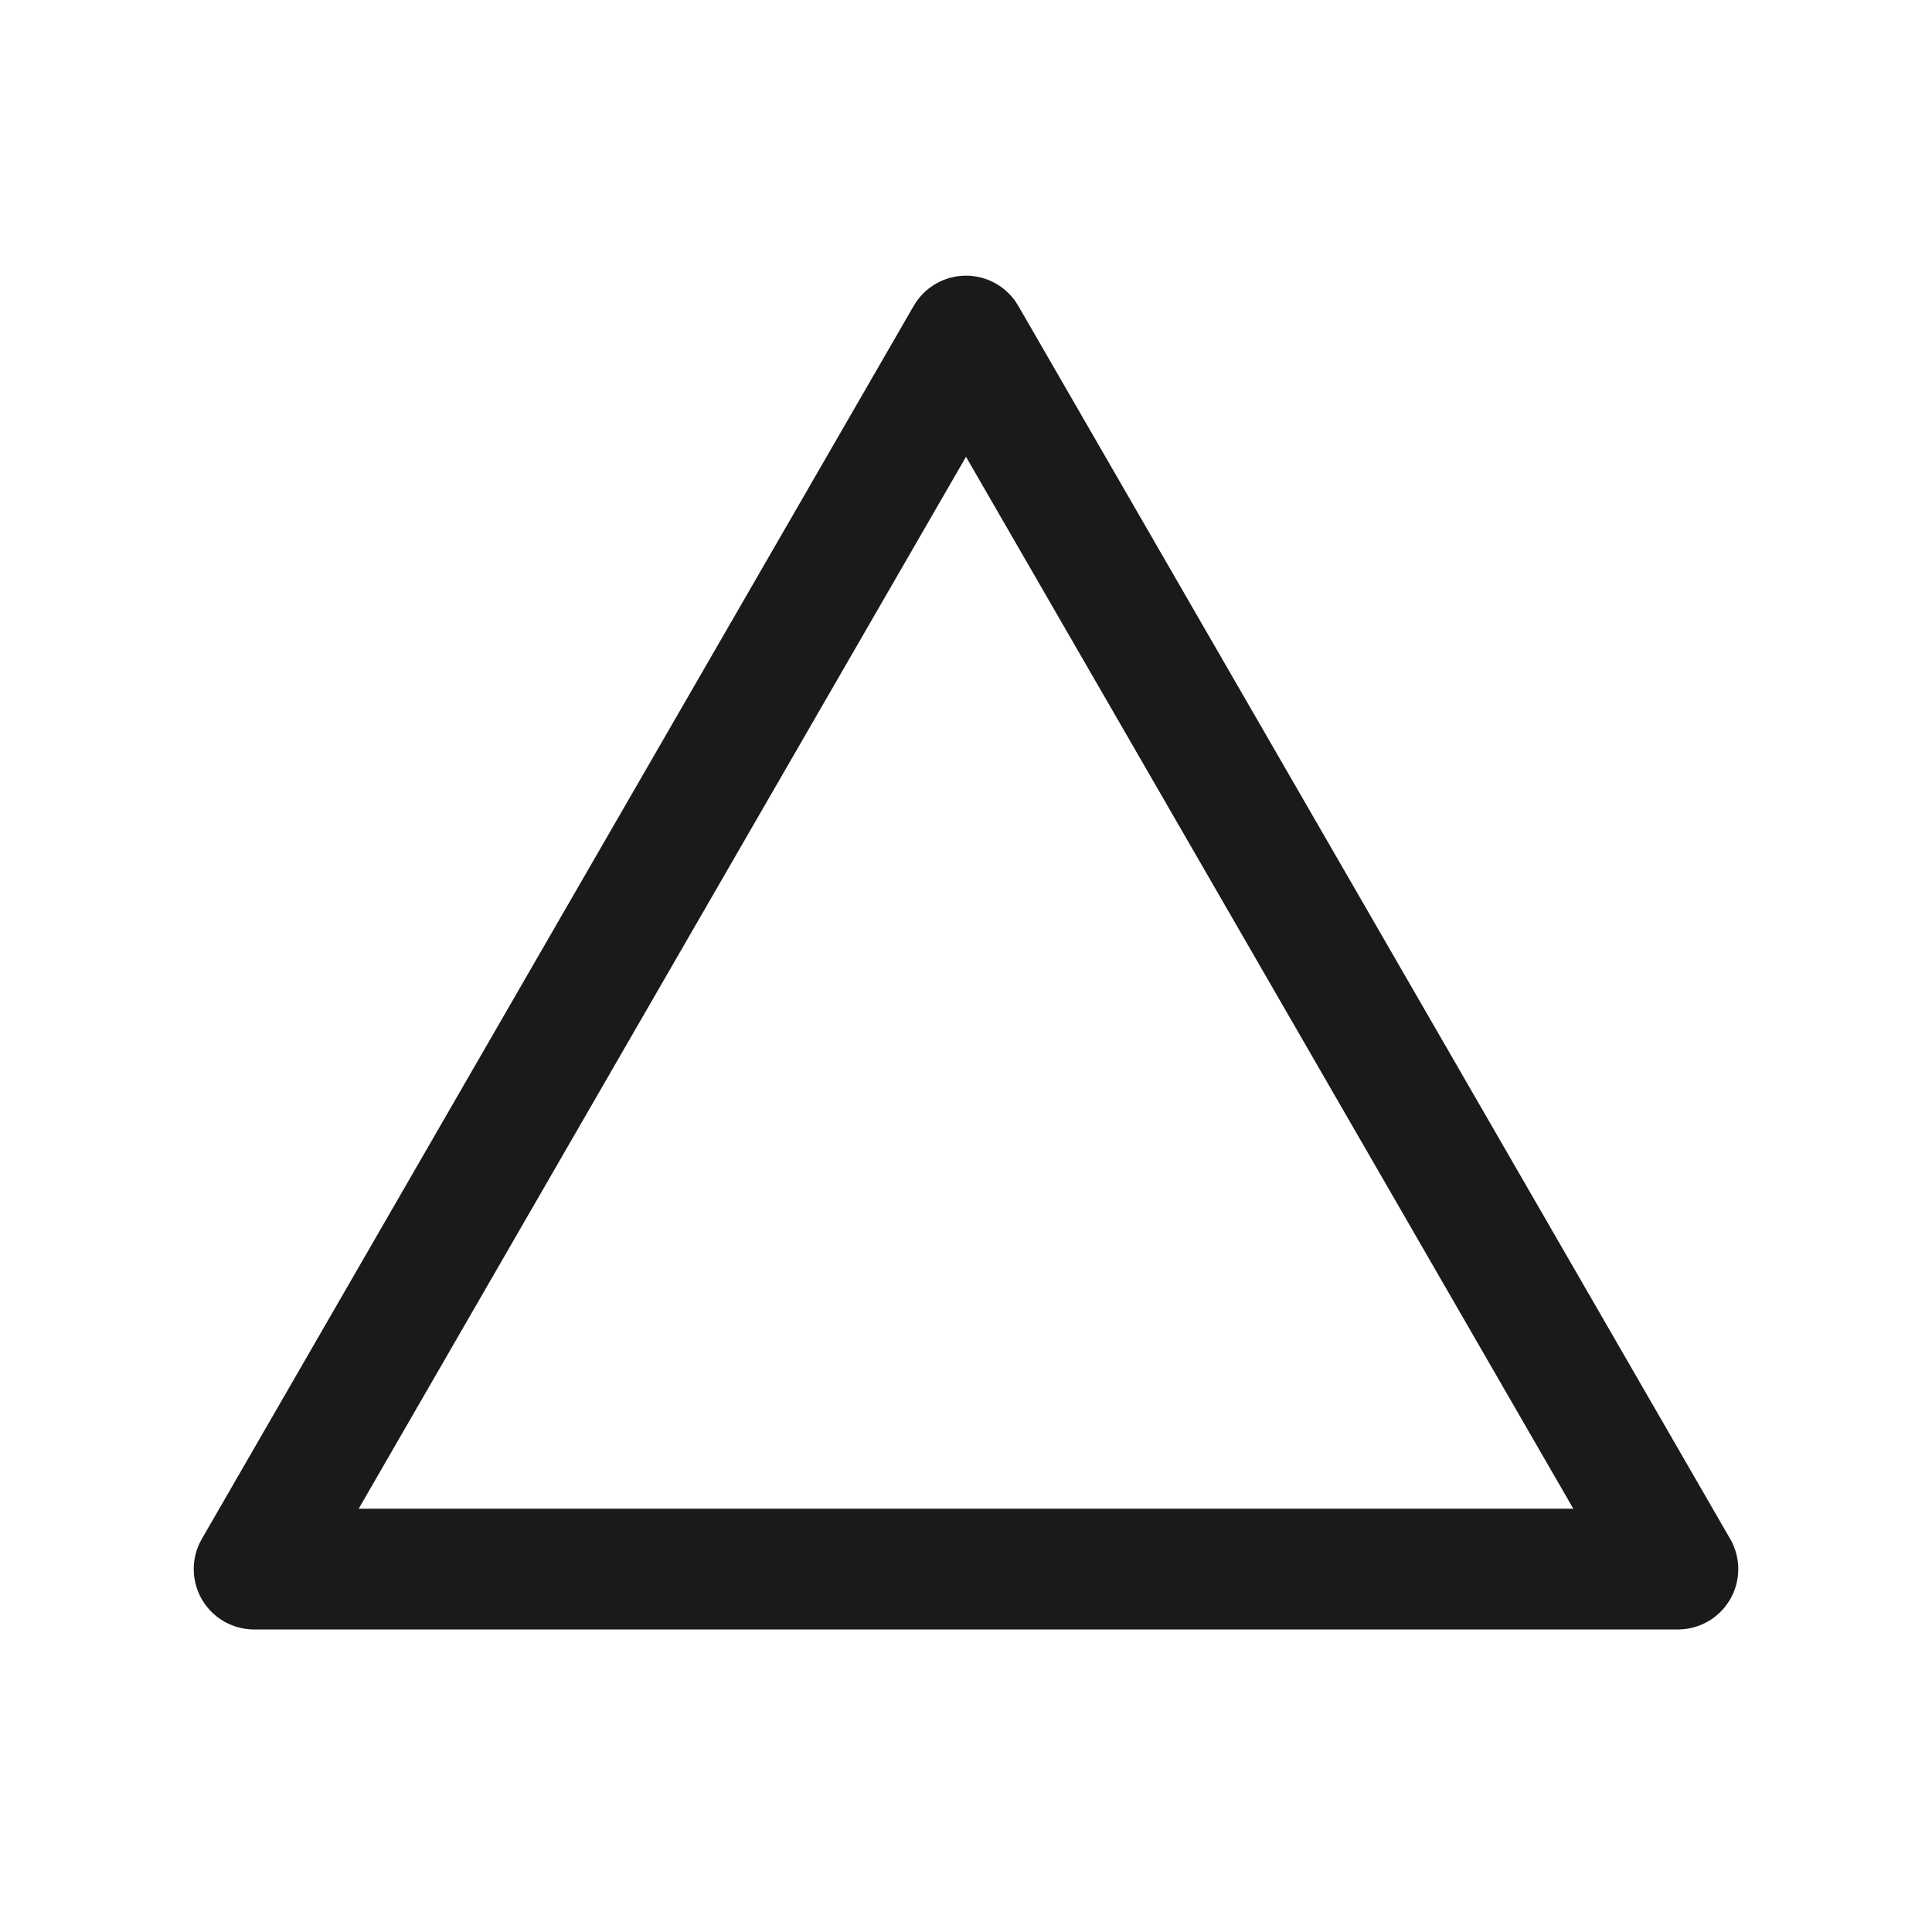
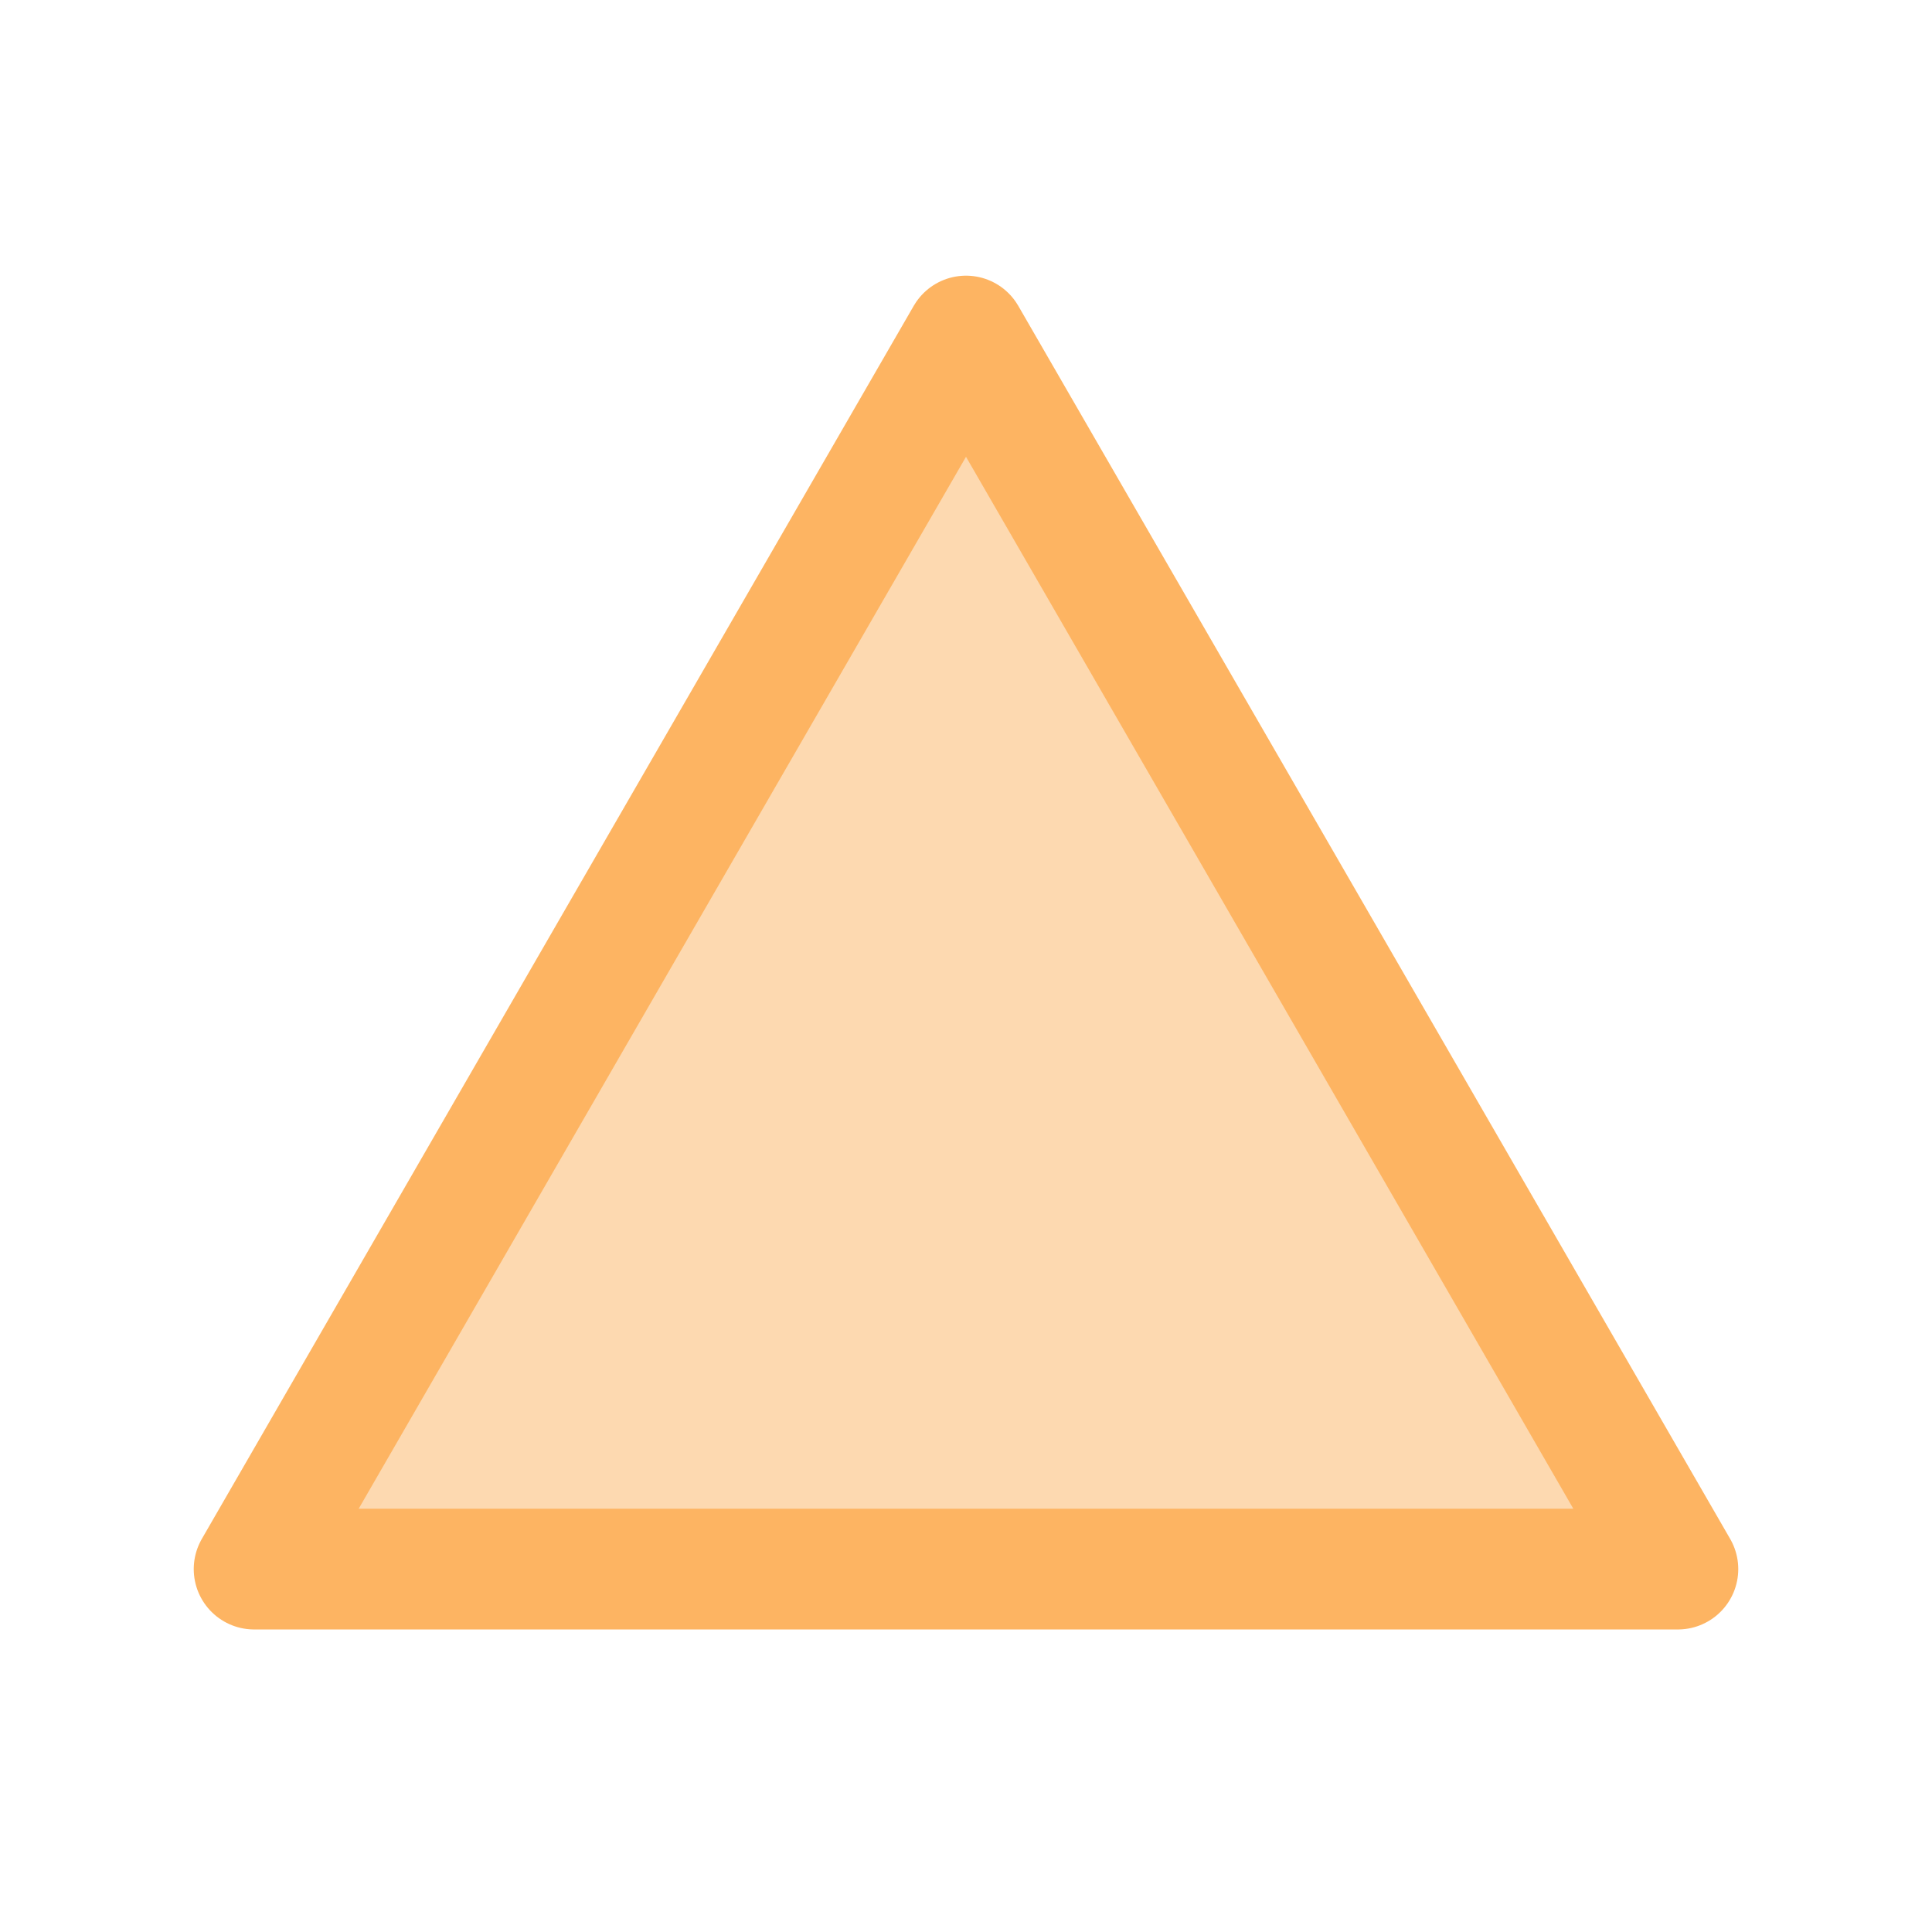
<svg xmlns="http://www.w3.org/2000/svg" width="32" height="32" viewBox="0 0 32 32" version="1.1" id="svg5">
  <defs id="defs2">
    </defs>
  <g id="layer1">
-     <path style="fill:none;stroke:#1a1a1a;stroke-width:2;stroke-linecap:round;stroke-linejoin:round" id="path1001" d="m 27.791,25.989 -11.791,0 -11.791,0 L 10.104,15.777 16,5.566 21.896,15.777 Z" />
+     <path style="fill:#fdb462;stroke:#fdb462;stroke-width:2;stroke-linecap:round;stroke-linejoin:round;fill-opacity:0.5" id="path1001" d="m 27.791,25.989 -11.791,0 -11.791,0 L 10.104,15.777 16,5.566 21.896,15.777 Z" />
  </g>
</svg>
